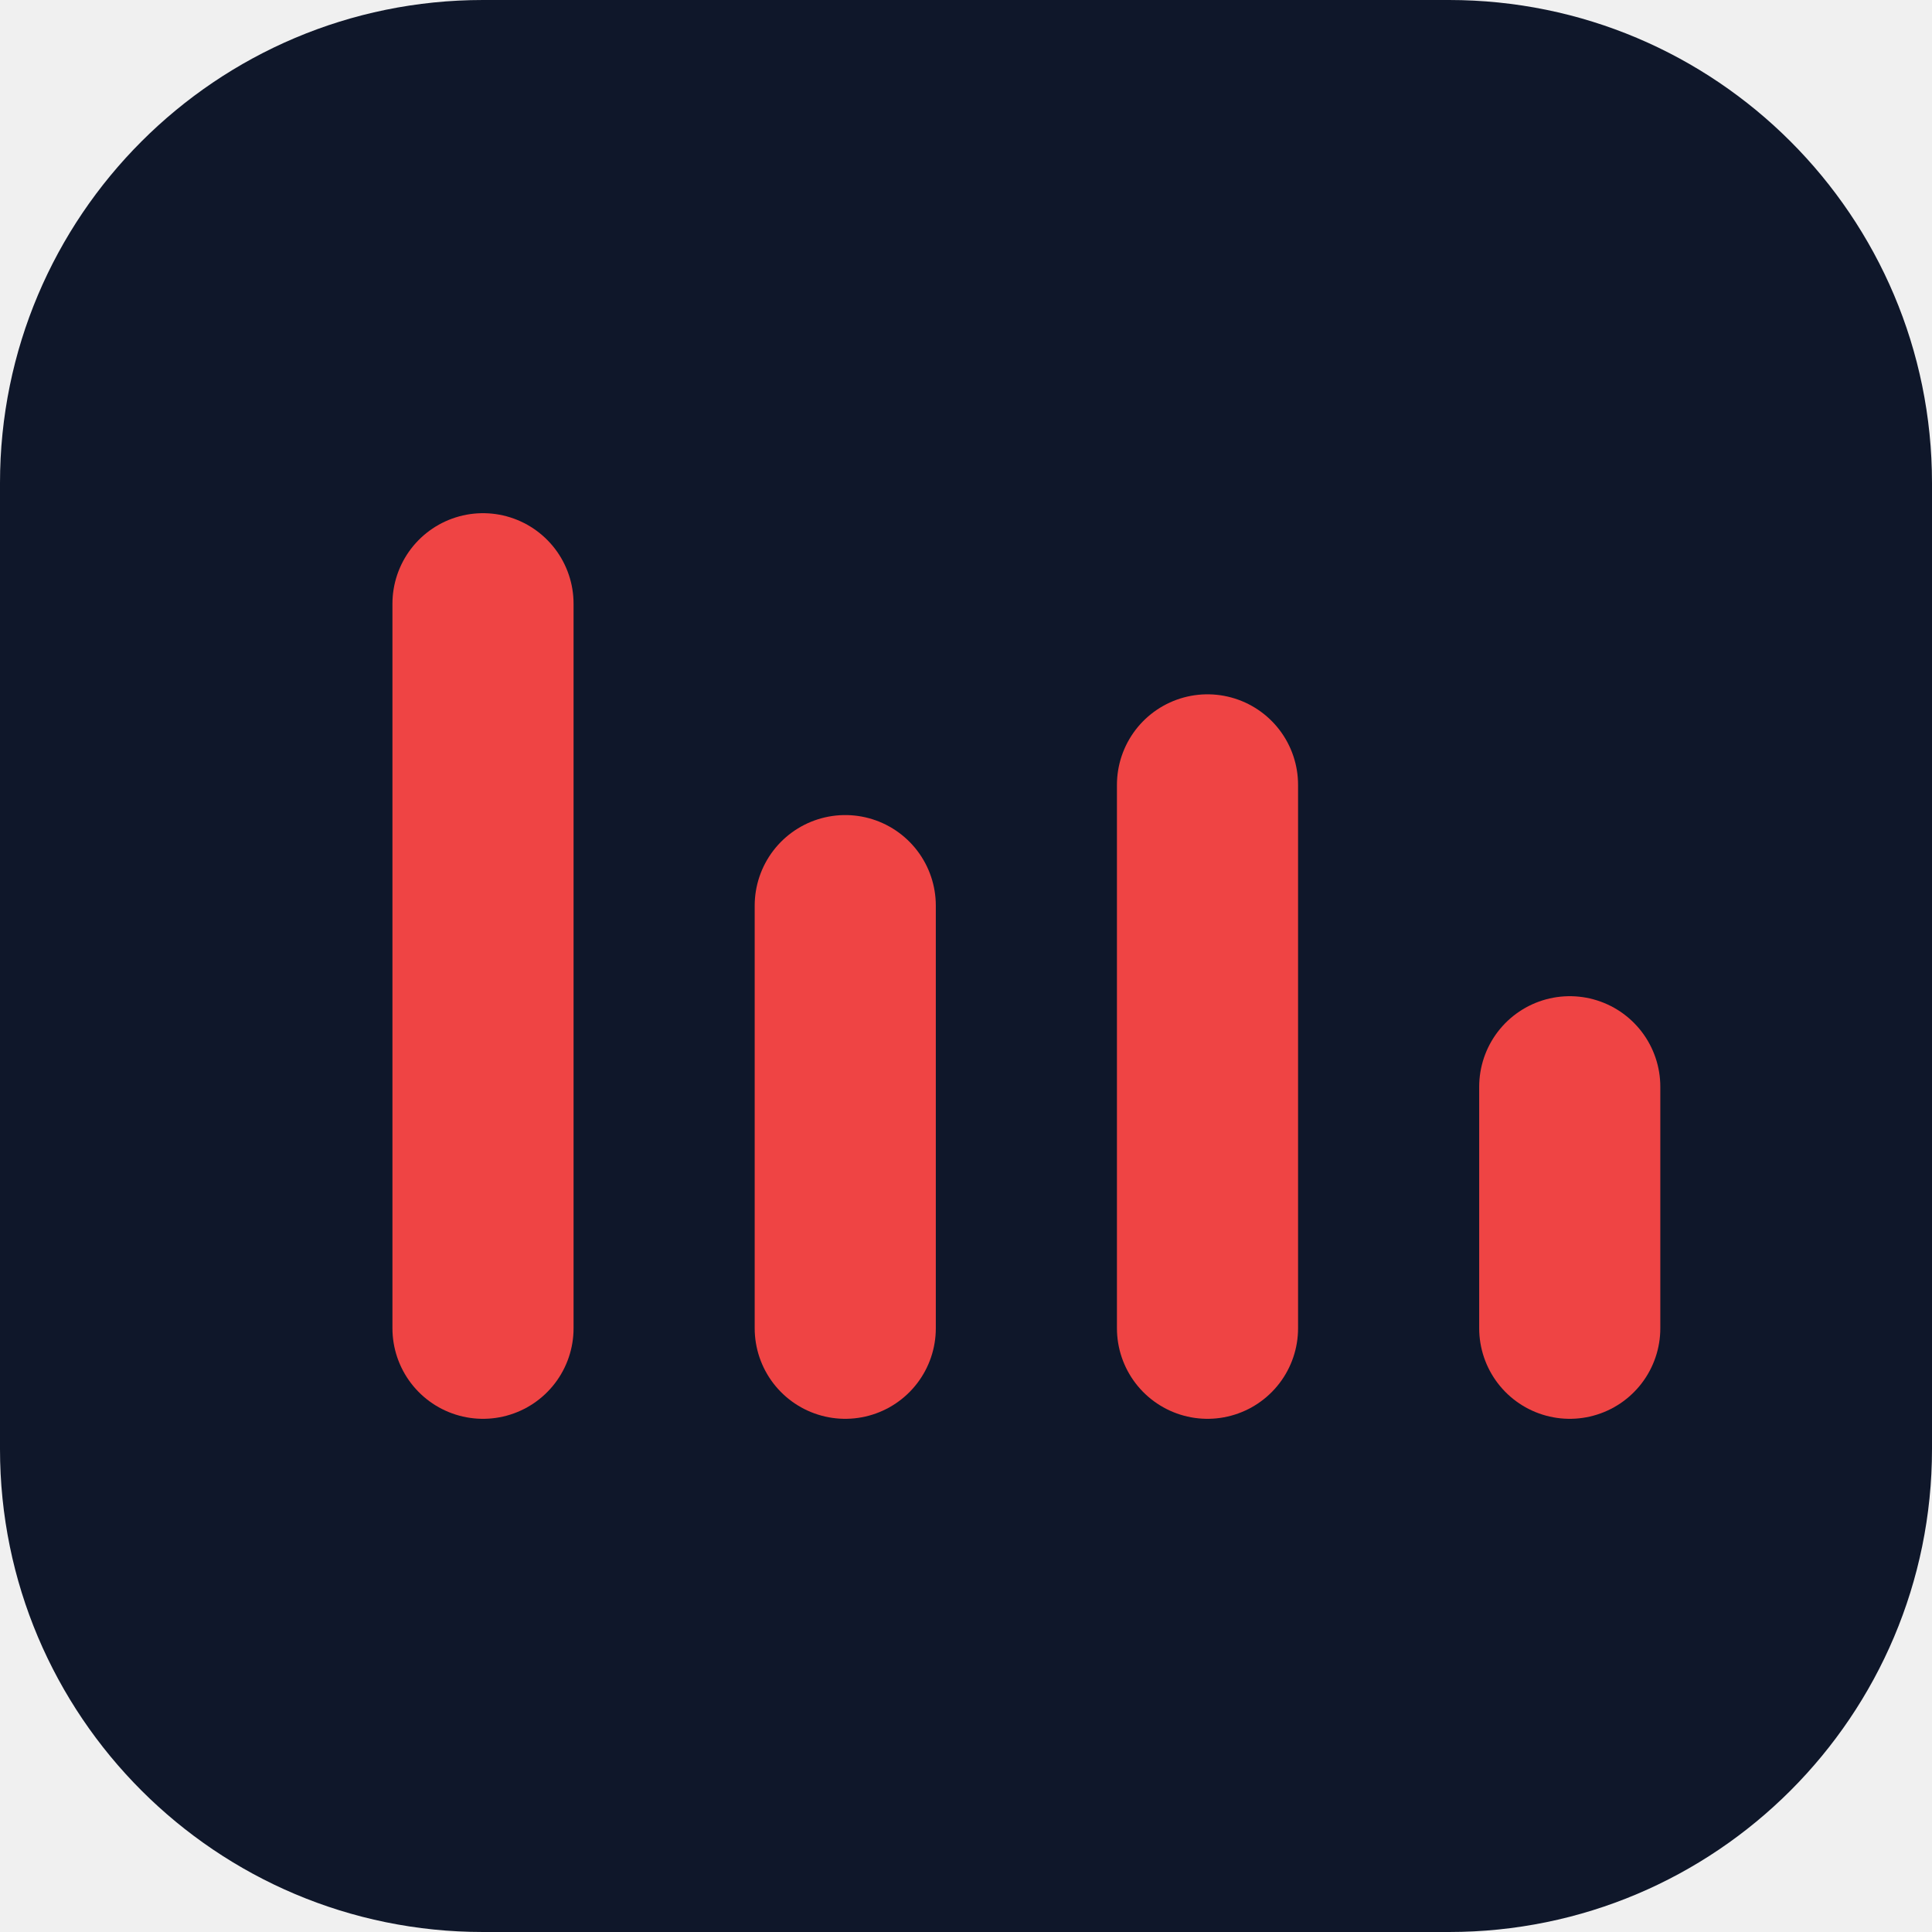
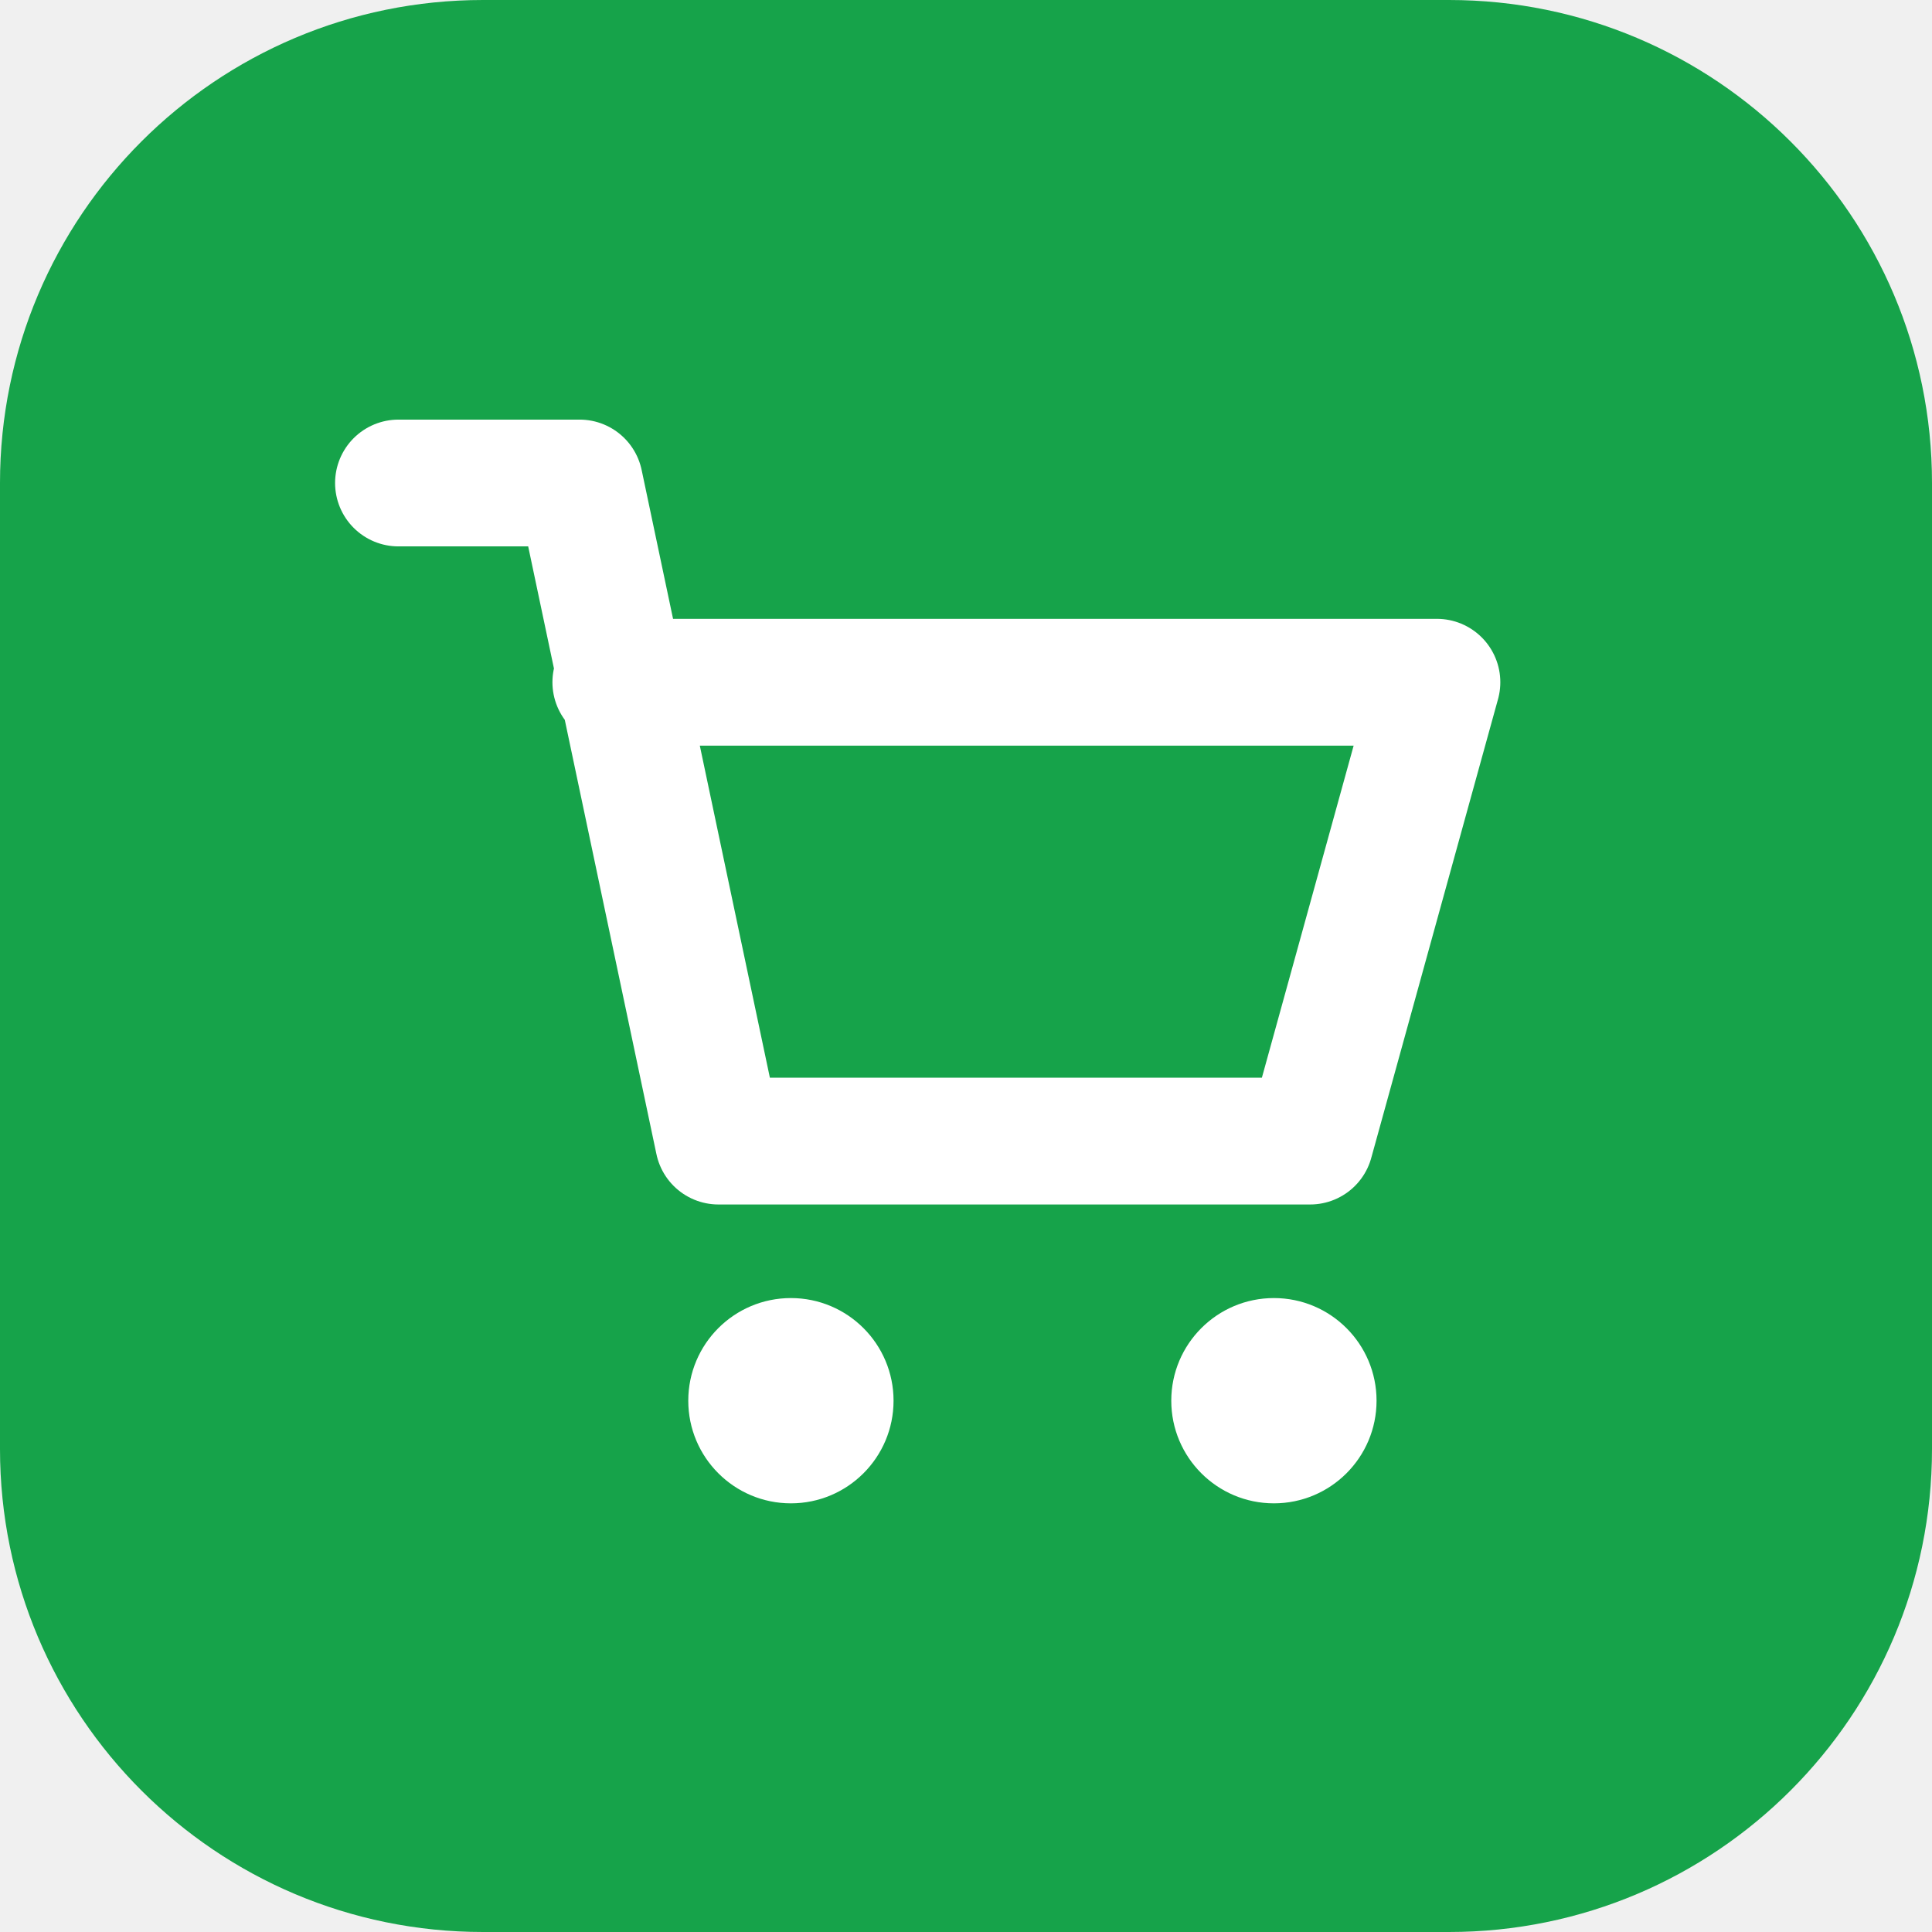
<svg xmlns="http://www.w3.org/2000/svg" viewBox="0 0 32 32">
-   <rect width="32" height="32" rx="8" fill="#0f172a" />
-   <path d="M8 22V10M14 22v-7M20 22V13M26 22v-4" stroke="#ef4444" stroke-width="3" stroke-linecap="round" />
+   <rect width="32" height="32" rx="8" fill="#16a34a" />
+   <g fill="none" stroke="#fff" stroke-width="2.1" stroke-linecap="round" stroke-linejoin="round">
+     <path d="M6.6 8h3l2.3 10.9h9.8l2.1-7.6H10.2" />
+   </g>
+   <circle cx="13.1" cy="23.2" r="1.7" fill="#fff" />
+   <circle cx="21.1" cy="23.2" r="1.7" fill="#fff" />
</svg>
